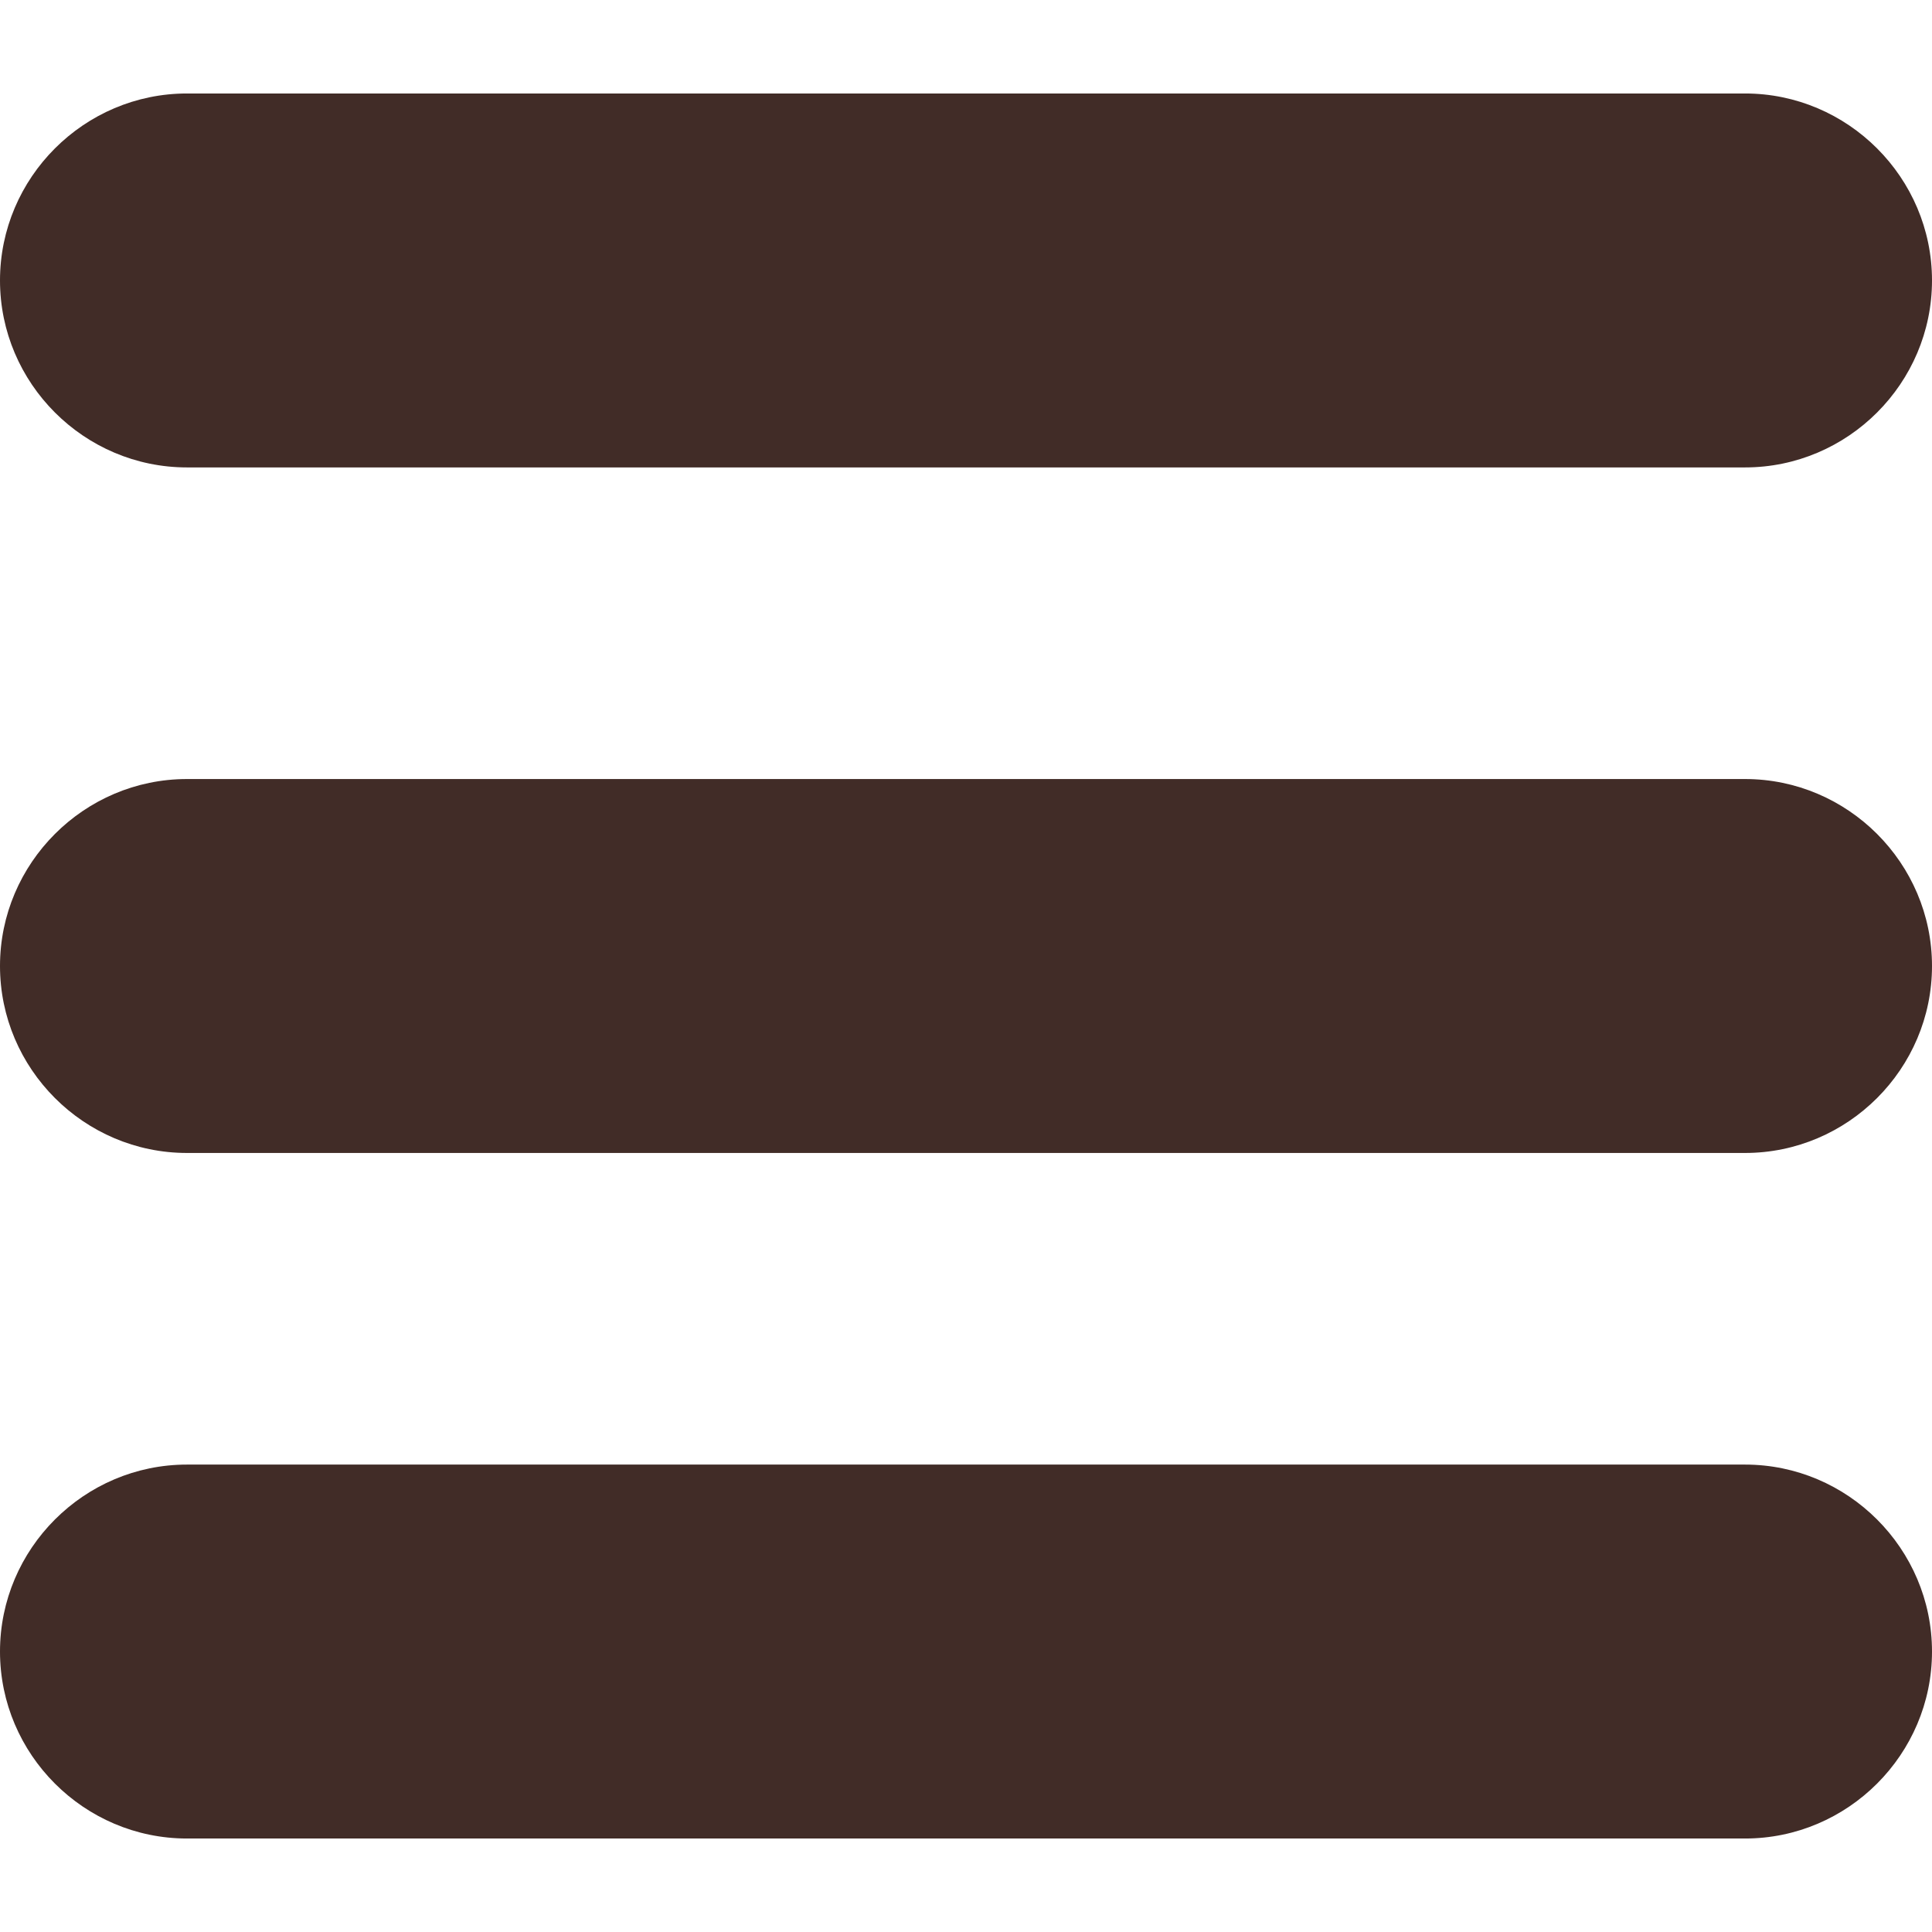
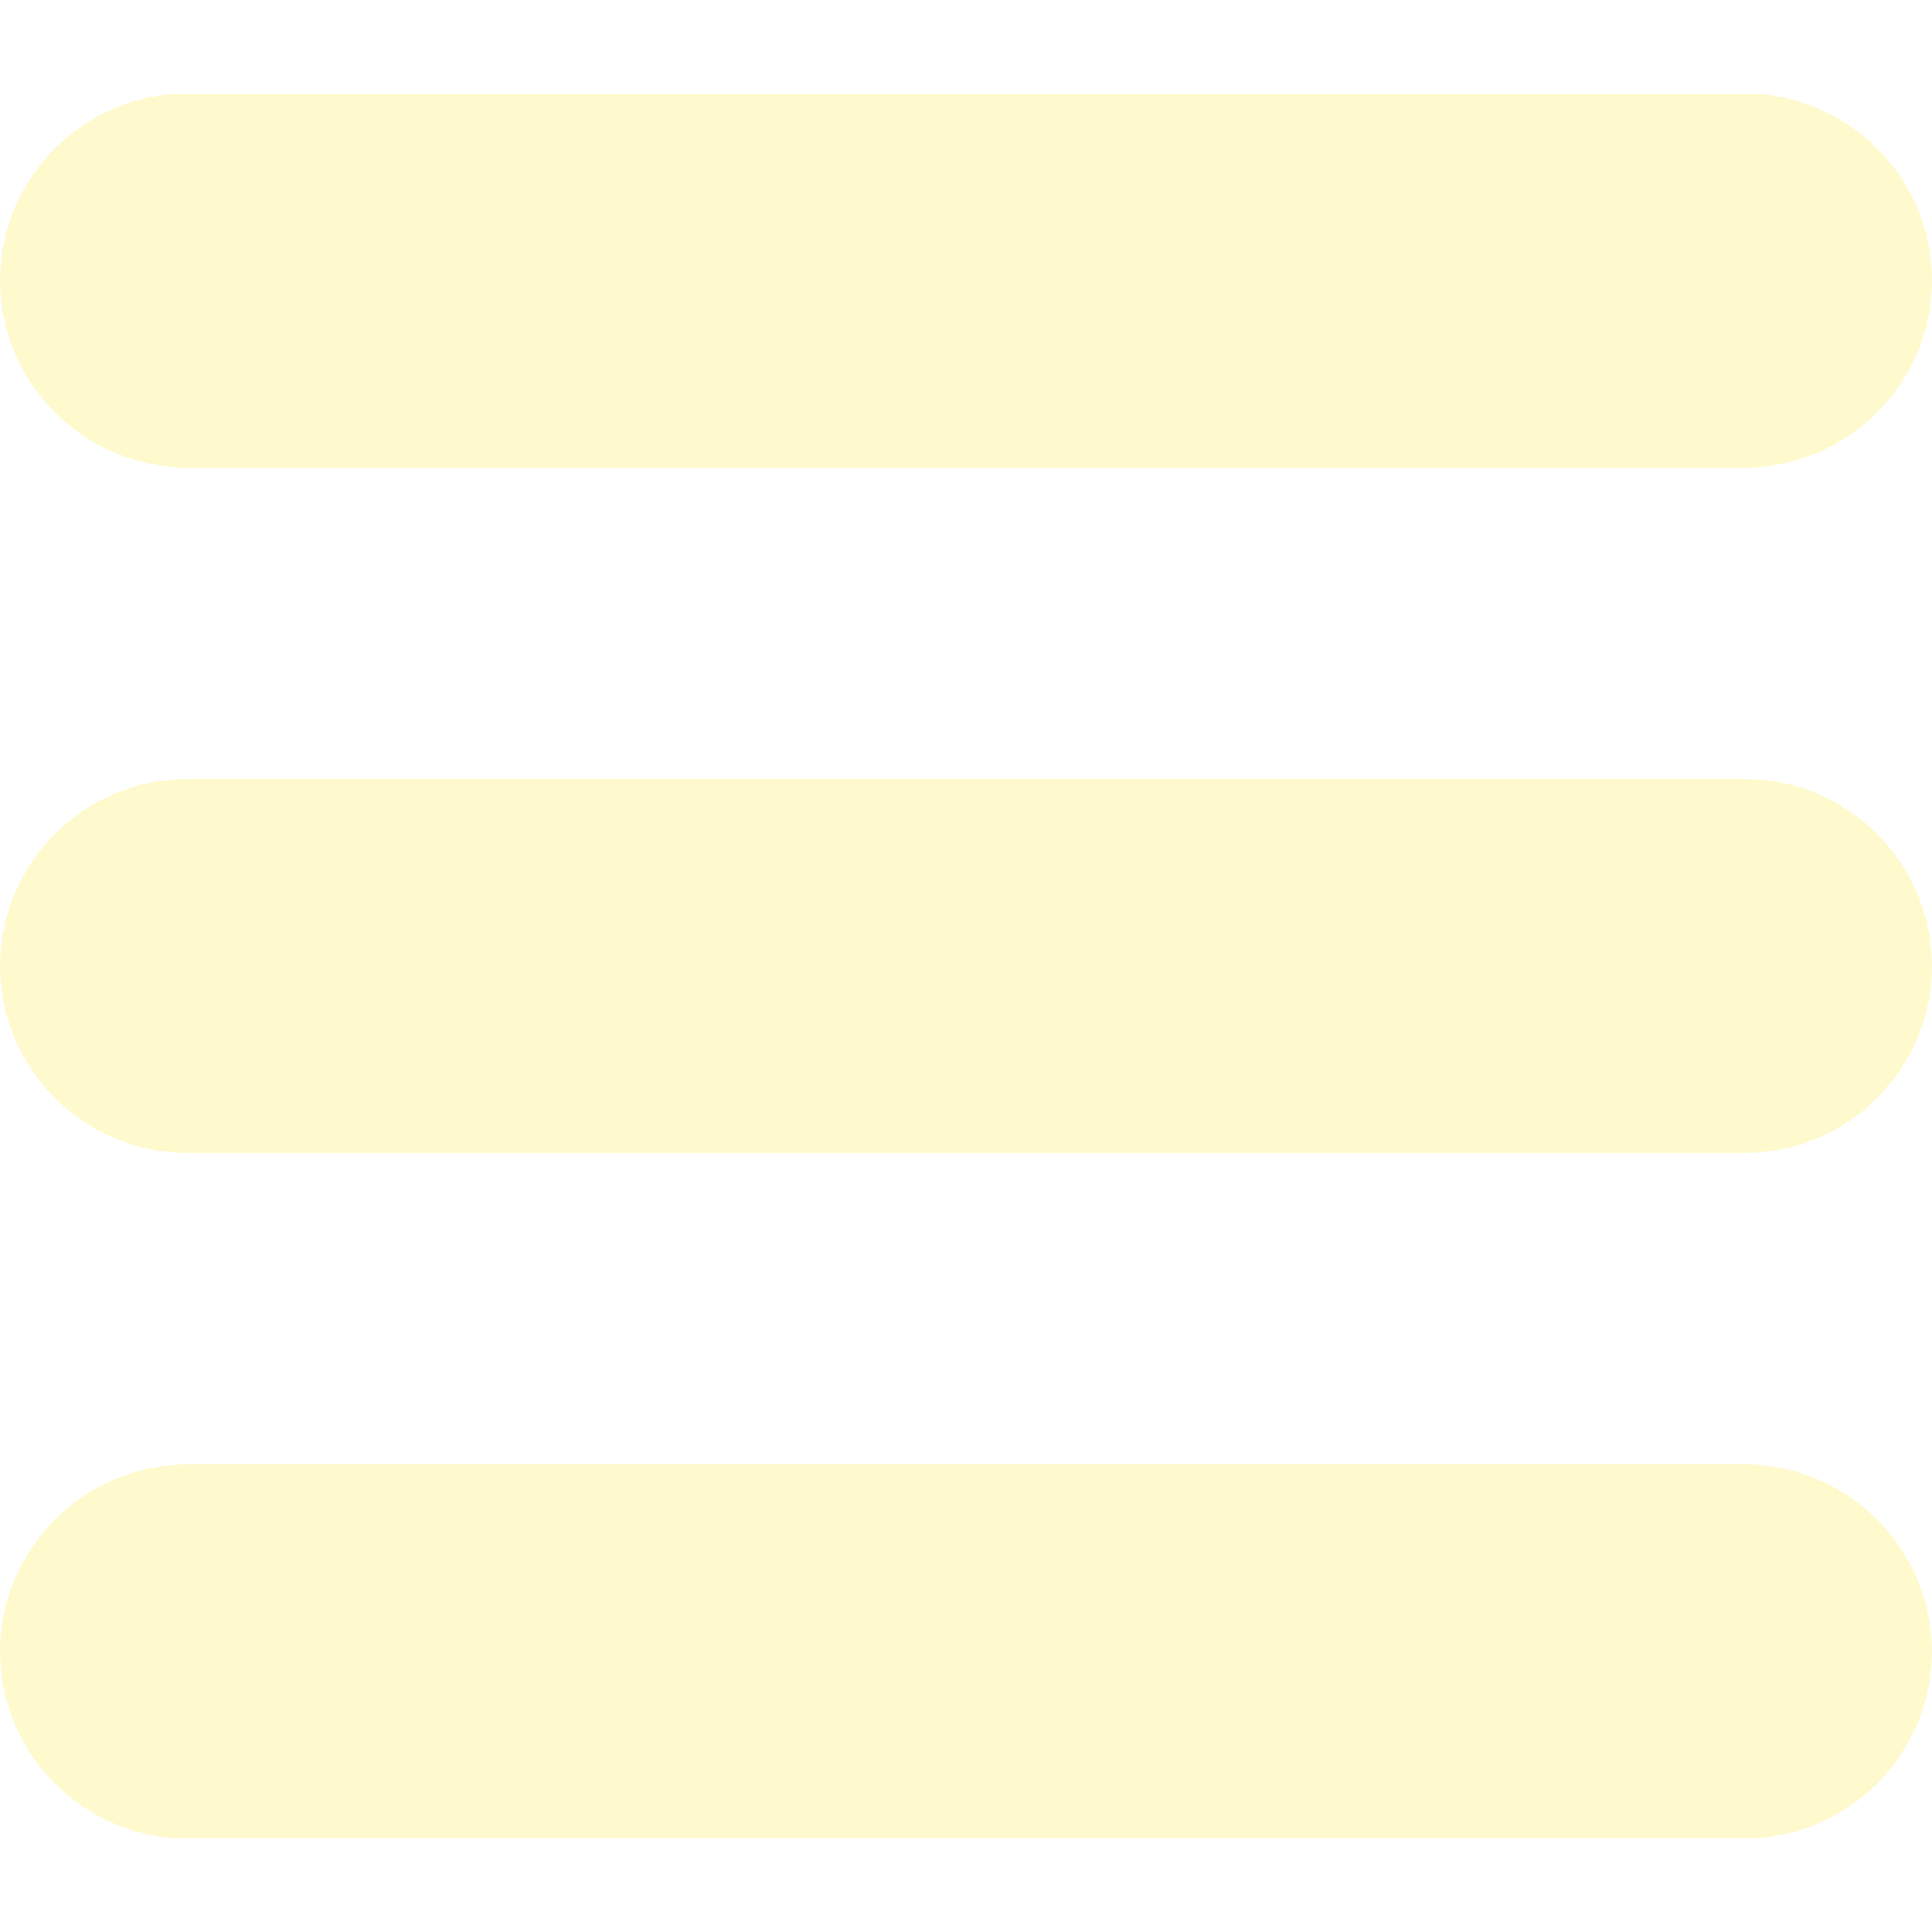
<svg xmlns="http://www.w3.org/2000/svg" version="1.1" id="Capa_1" x="0px" y="0px" width="512px" height="512px" viewBox="0 0 124 124" style="enable-background:new 0 0 124 124;" xml:space="preserve">
  <g>
-     <path d="M112,6H12C5.4,6,0,11.4,0,18s5.4,12,12,12h100c6.6,0,12-5.4,12-12S118.6,6,112,6z" fill="#412C27" />
-     <path d="M112,50H12C5.4,50,0,55.4,0,62c0,6.6,5.4,12,12,12h100c6.6,0,12-5.4,12-12C124,55.4,118.6,50,112,50z" fill="#412C27" />
-     <path d="M112,94H12c-6.6,0-12,5.4-12,12s5.4,12,12,12h100c6.6,0,12-5.4,12-12S118.6,94,112,94z" fill="#412C27" />
+     <path d="M112,6H12C5.4,6,0,11.4,0,18s5.4,12,12,12h100c6.6,0,12-5.4,12-12S118.6,6,112,6z" fill="#fffacd" />
+     <path d="M112,50H12C5.4,50,0,55.4,0,62c0,6.6,5.4,12,12,12h100c6.6,0,12-5.4,12-12C124,55.4,118.6,50,112,50z" fill="#fffacd" />
+     <path d="M112,94H12c-6.6,0-12,5.4-12,12s5.4,12,12,12h100c6.6,0,12-5.4,12-12S118.6,94,112,94z" fill="#fffacd" />
  </g>
  <g>
</g>
  <g>
</g>
  <g>
</g>
  <g>
</g>
  <g>
</g>
  <g>
</g>
  <g>
</g>
  <g>
</g>
  <g>
</g>
  <g>
</g>
  <g>
</g>
  <g>
</g>
  <g>
</g>
  <g>
</g>
  <g>
</g>
</svg>
